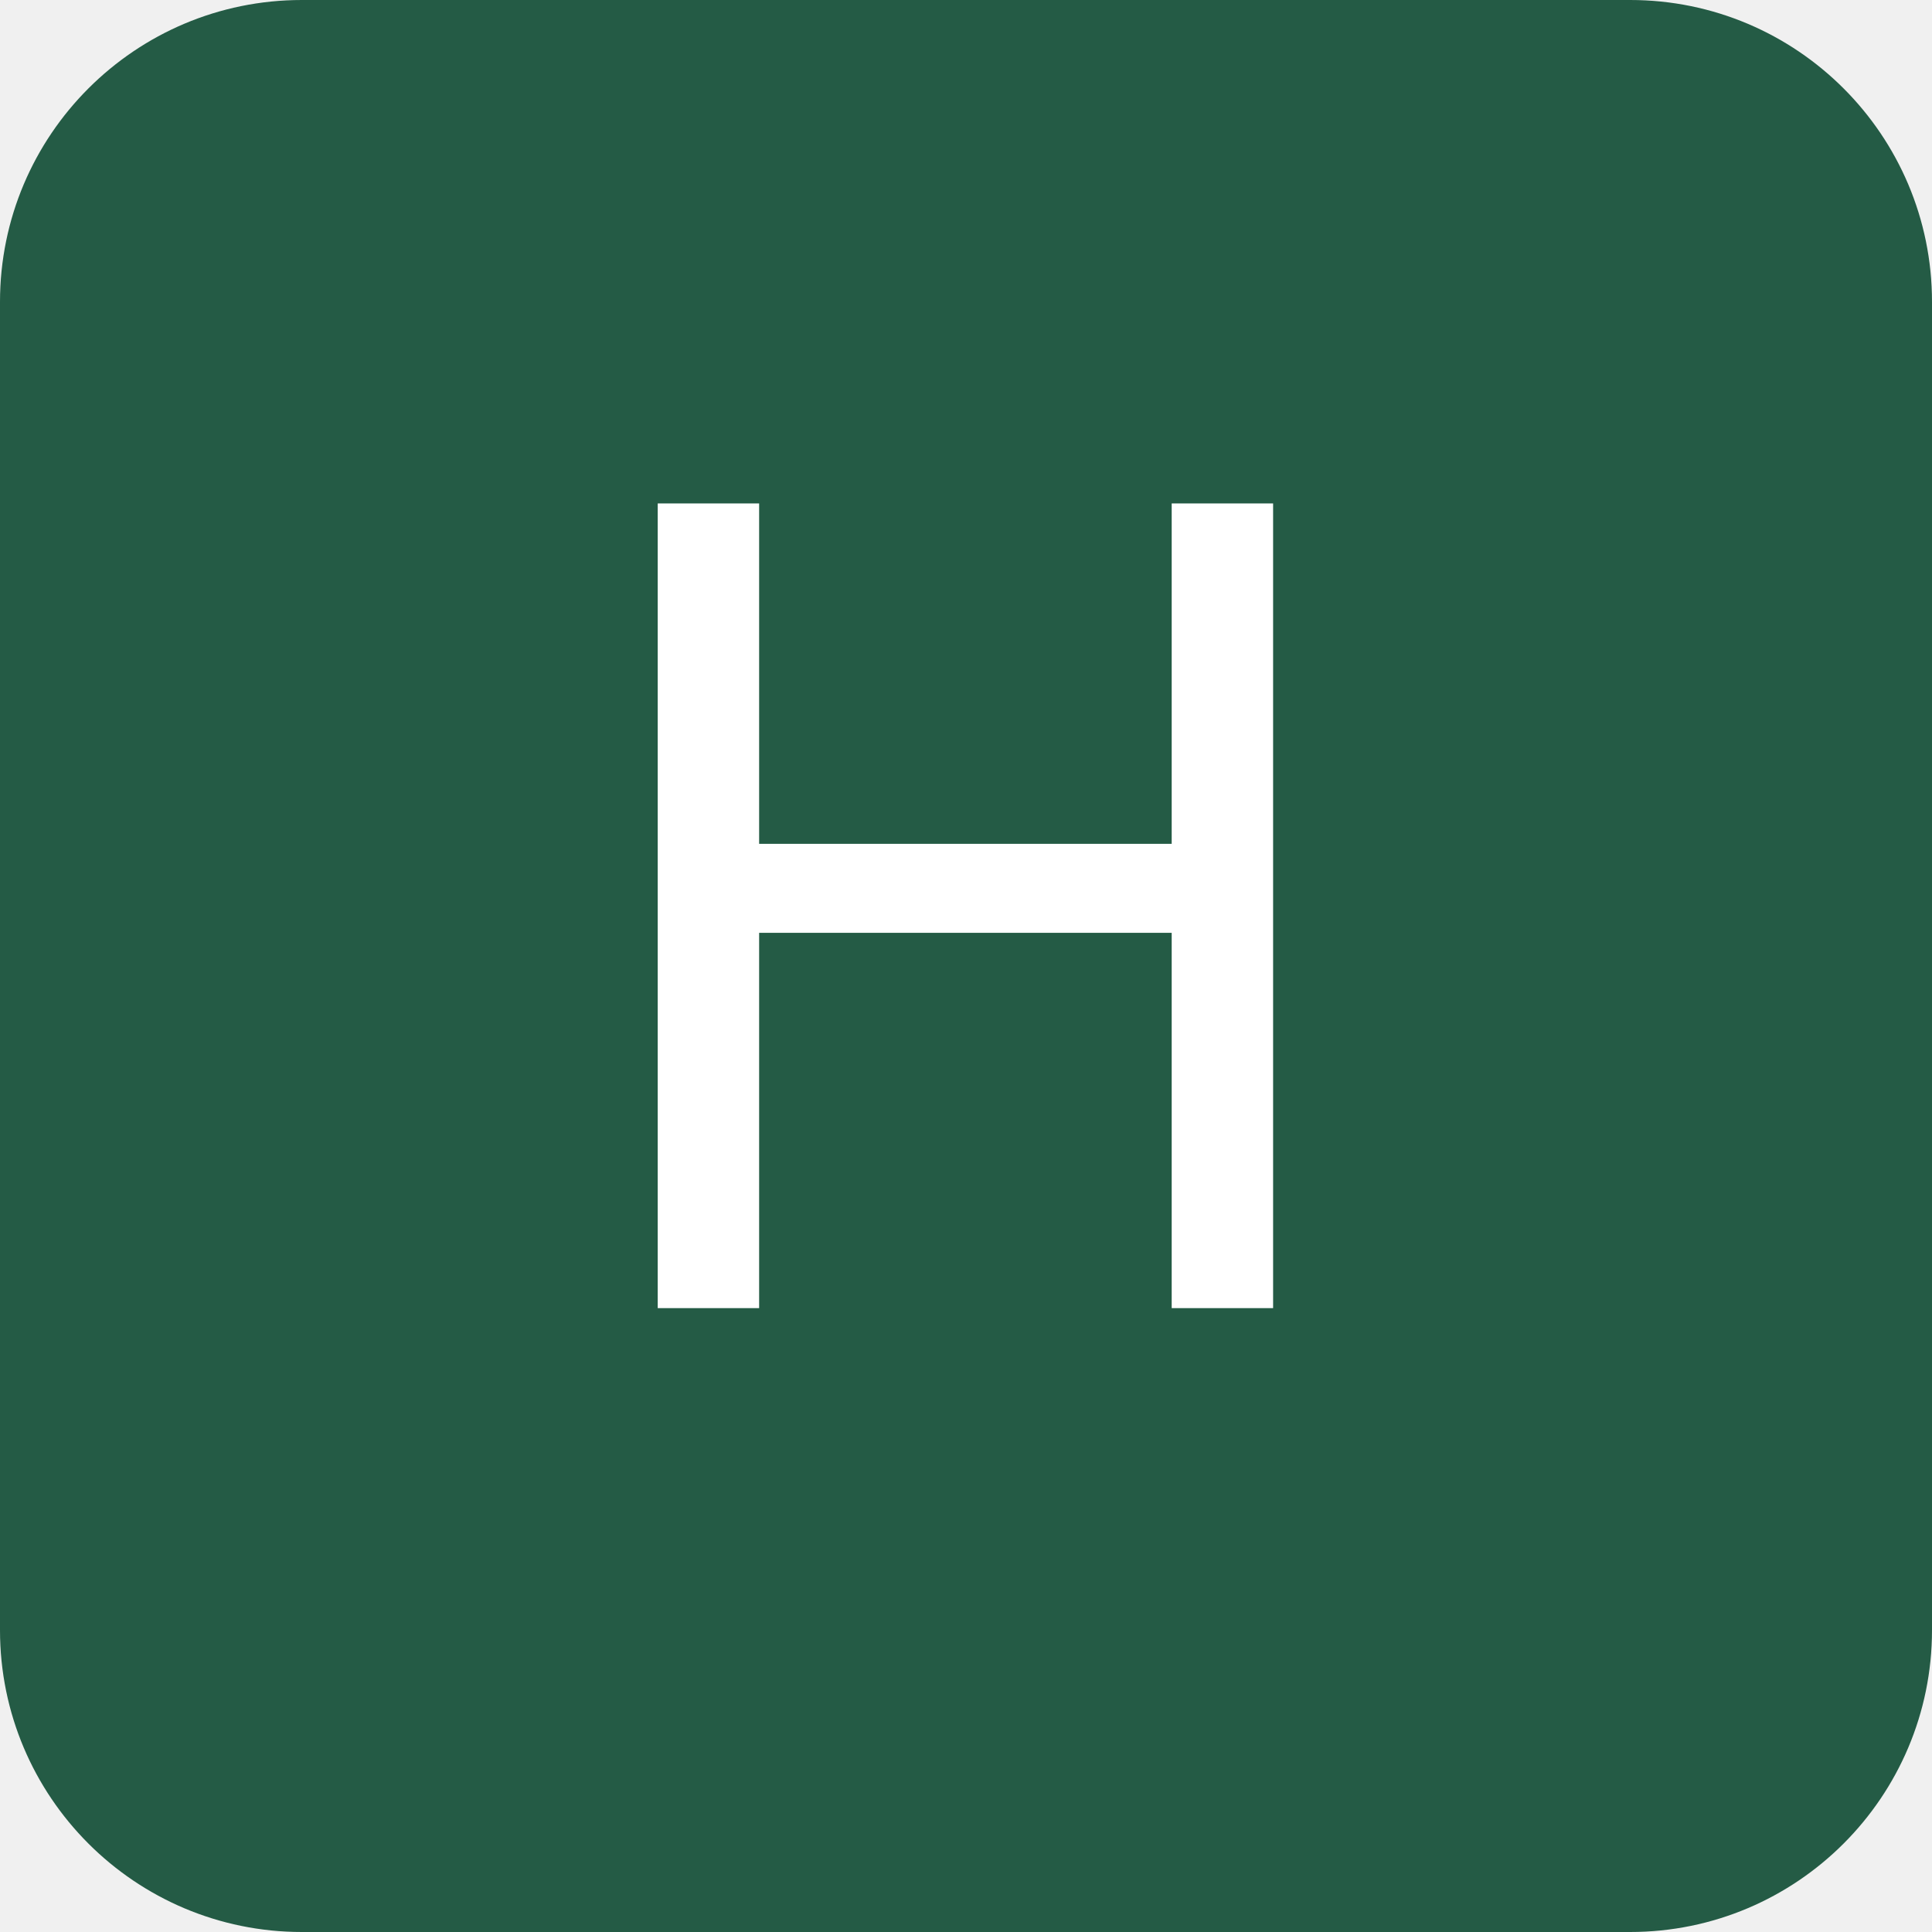
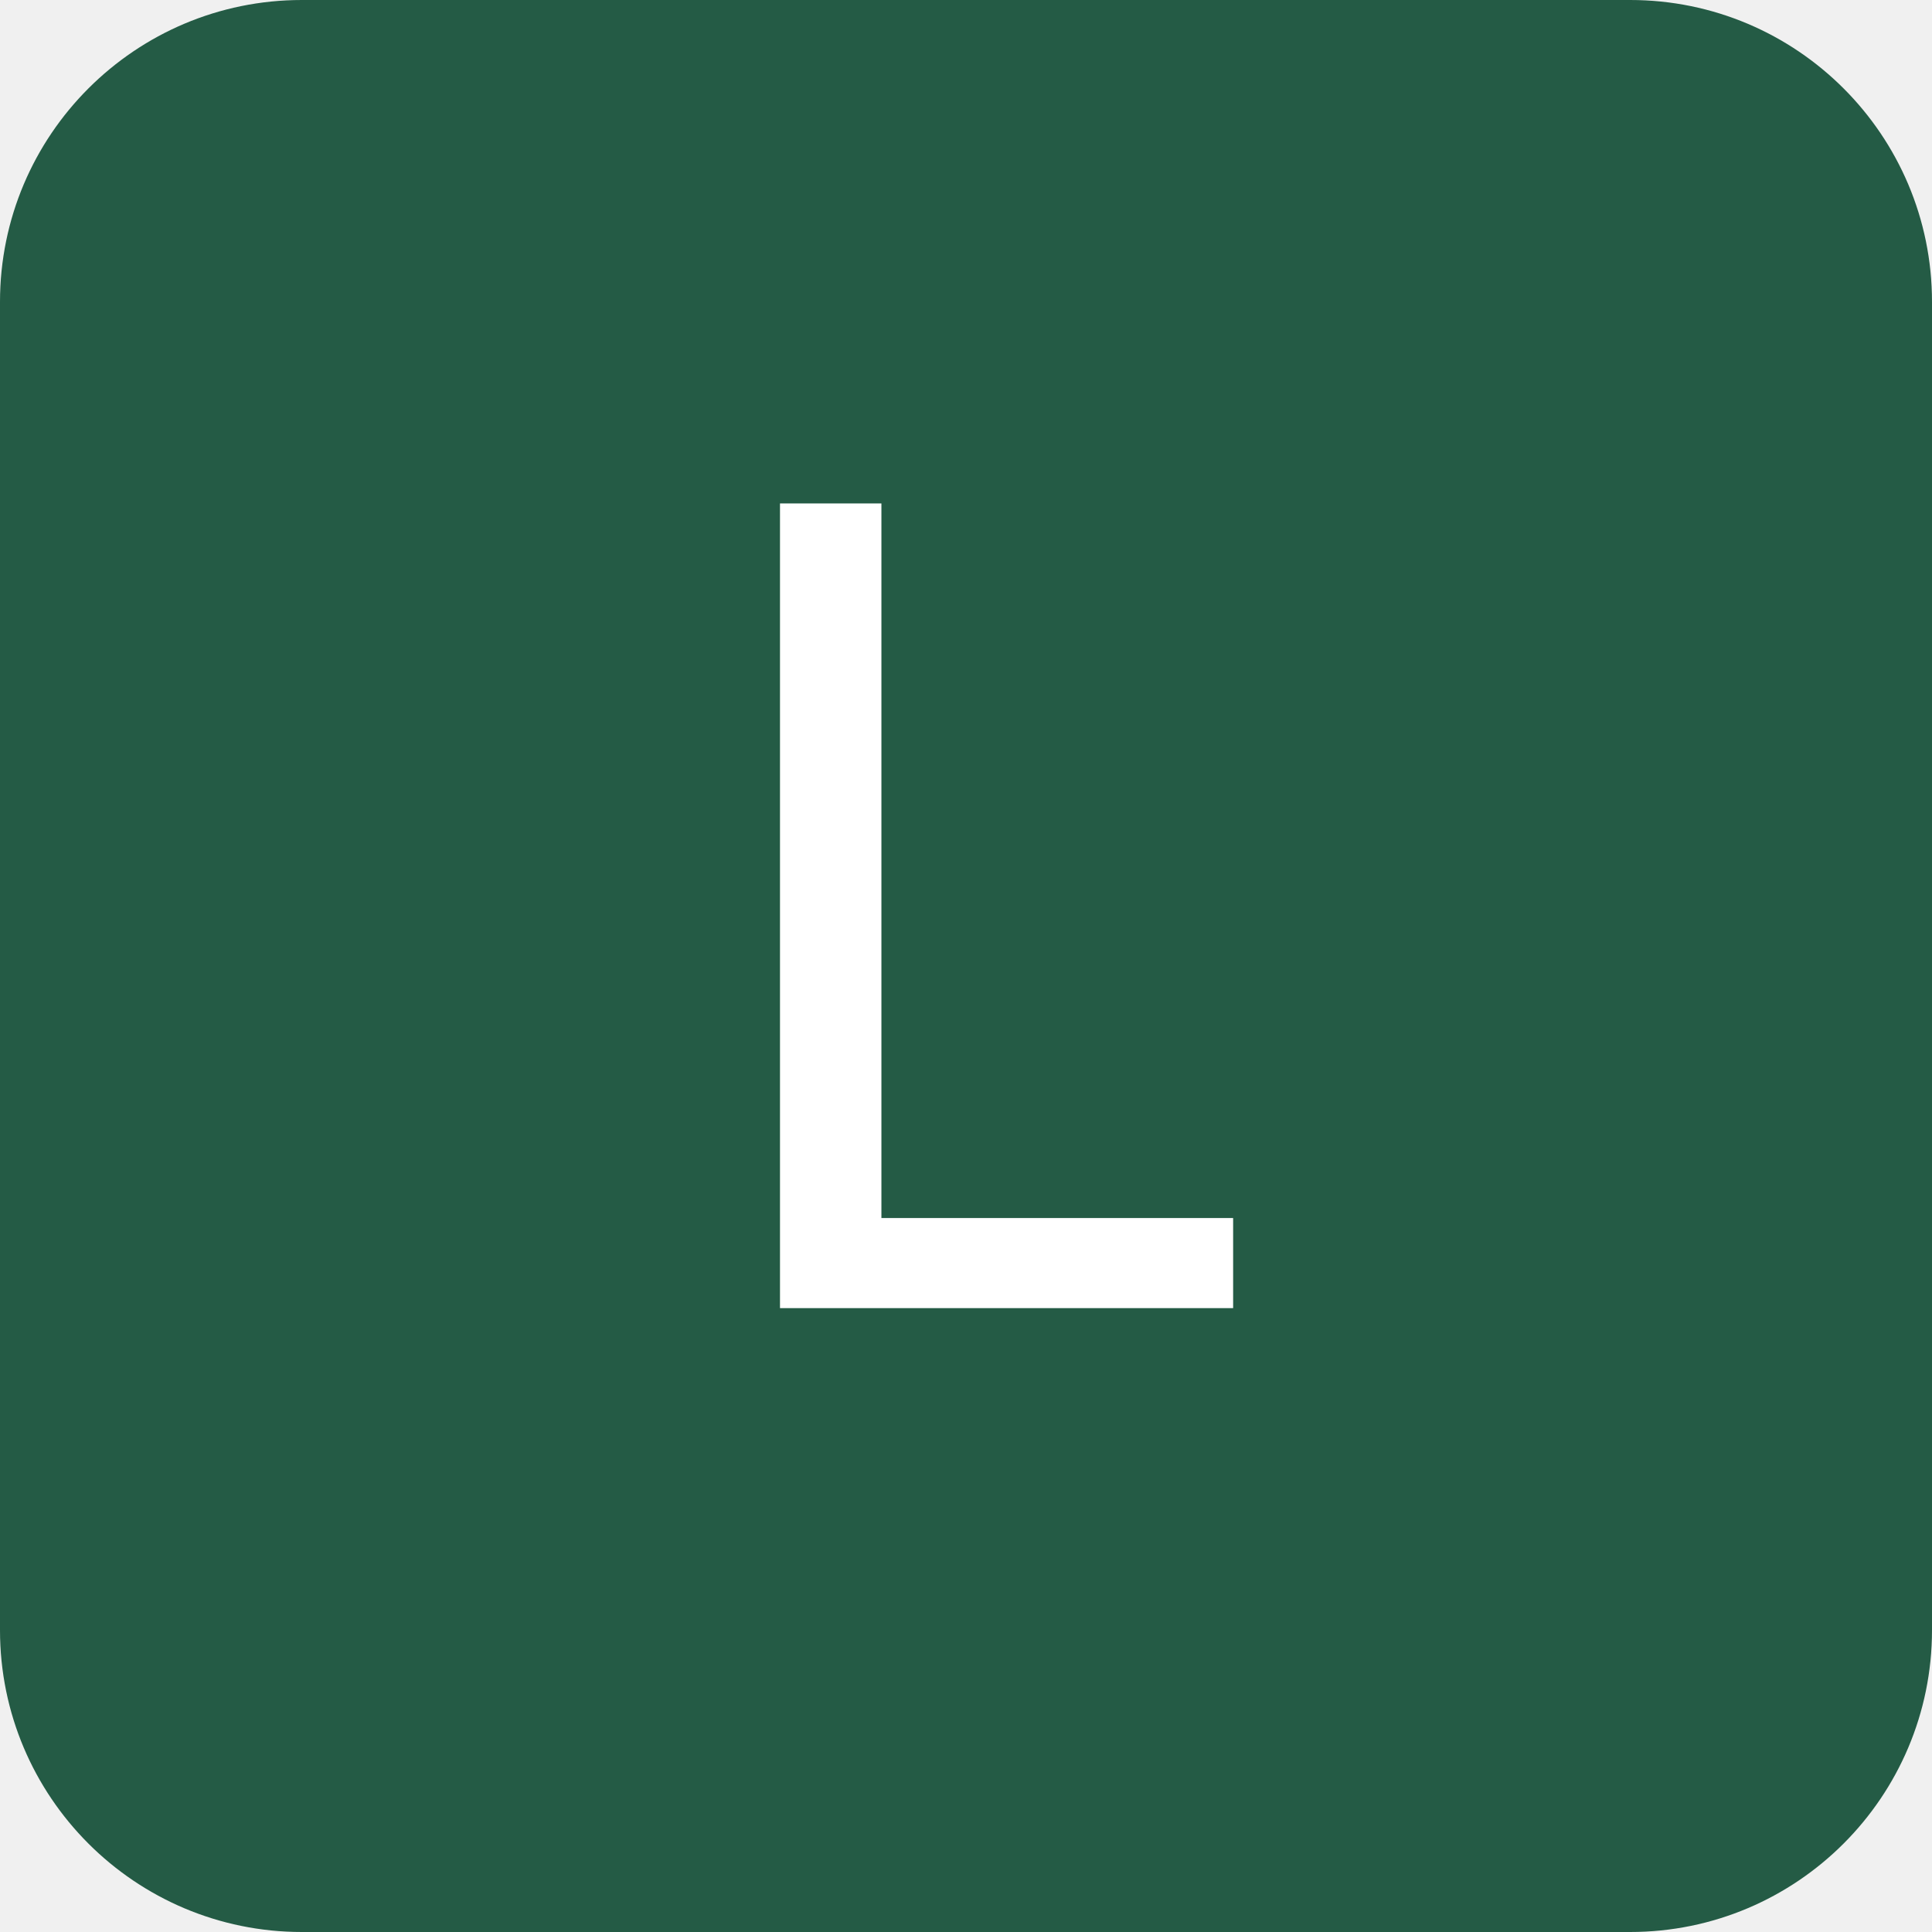
<svg xmlns="http://www.w3.org/2000/svg" viewBox="0 0 192 192">
  <rect width="192" height="192" rx="30" fill="#245b45" />
-   <text x="96" y="130" text-anchor="middle" font-family="sans-serif" font-size="112" fill="white">H</text>
+   <text x="96" y="130" text-anchor="middle" font-family="sans-serif" font-size="112" fill="white">L</text>
</svg>
